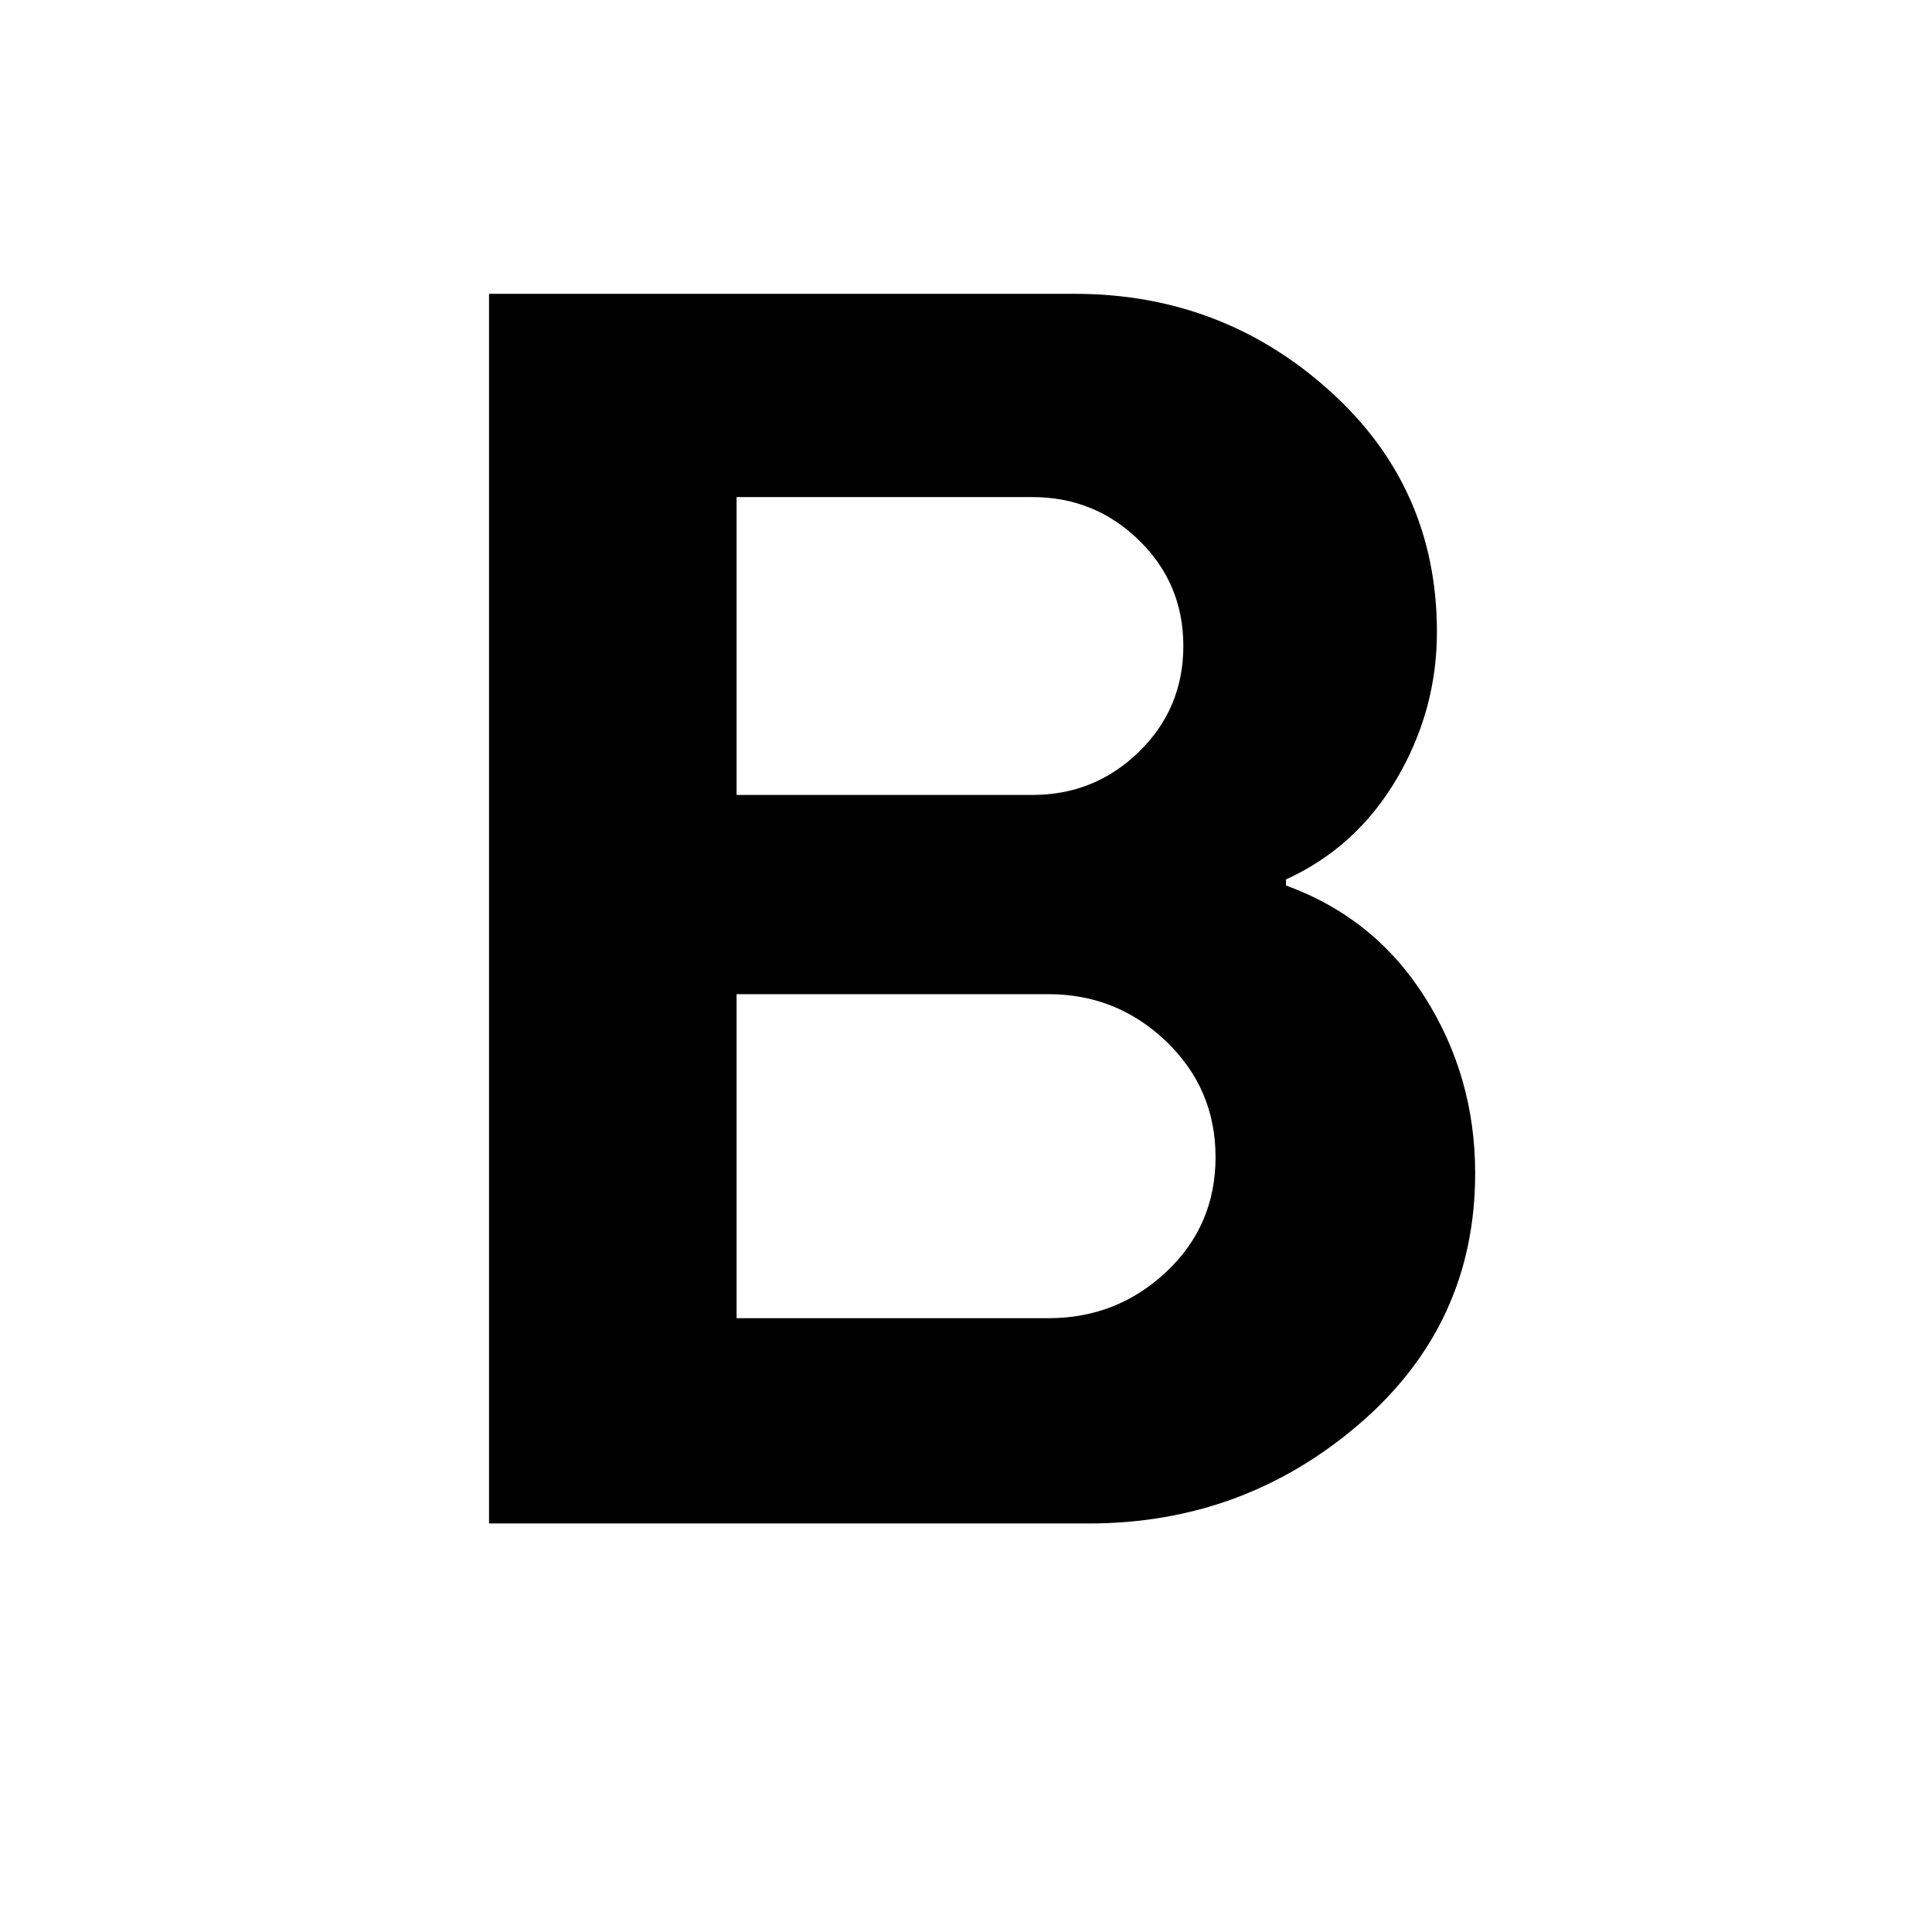
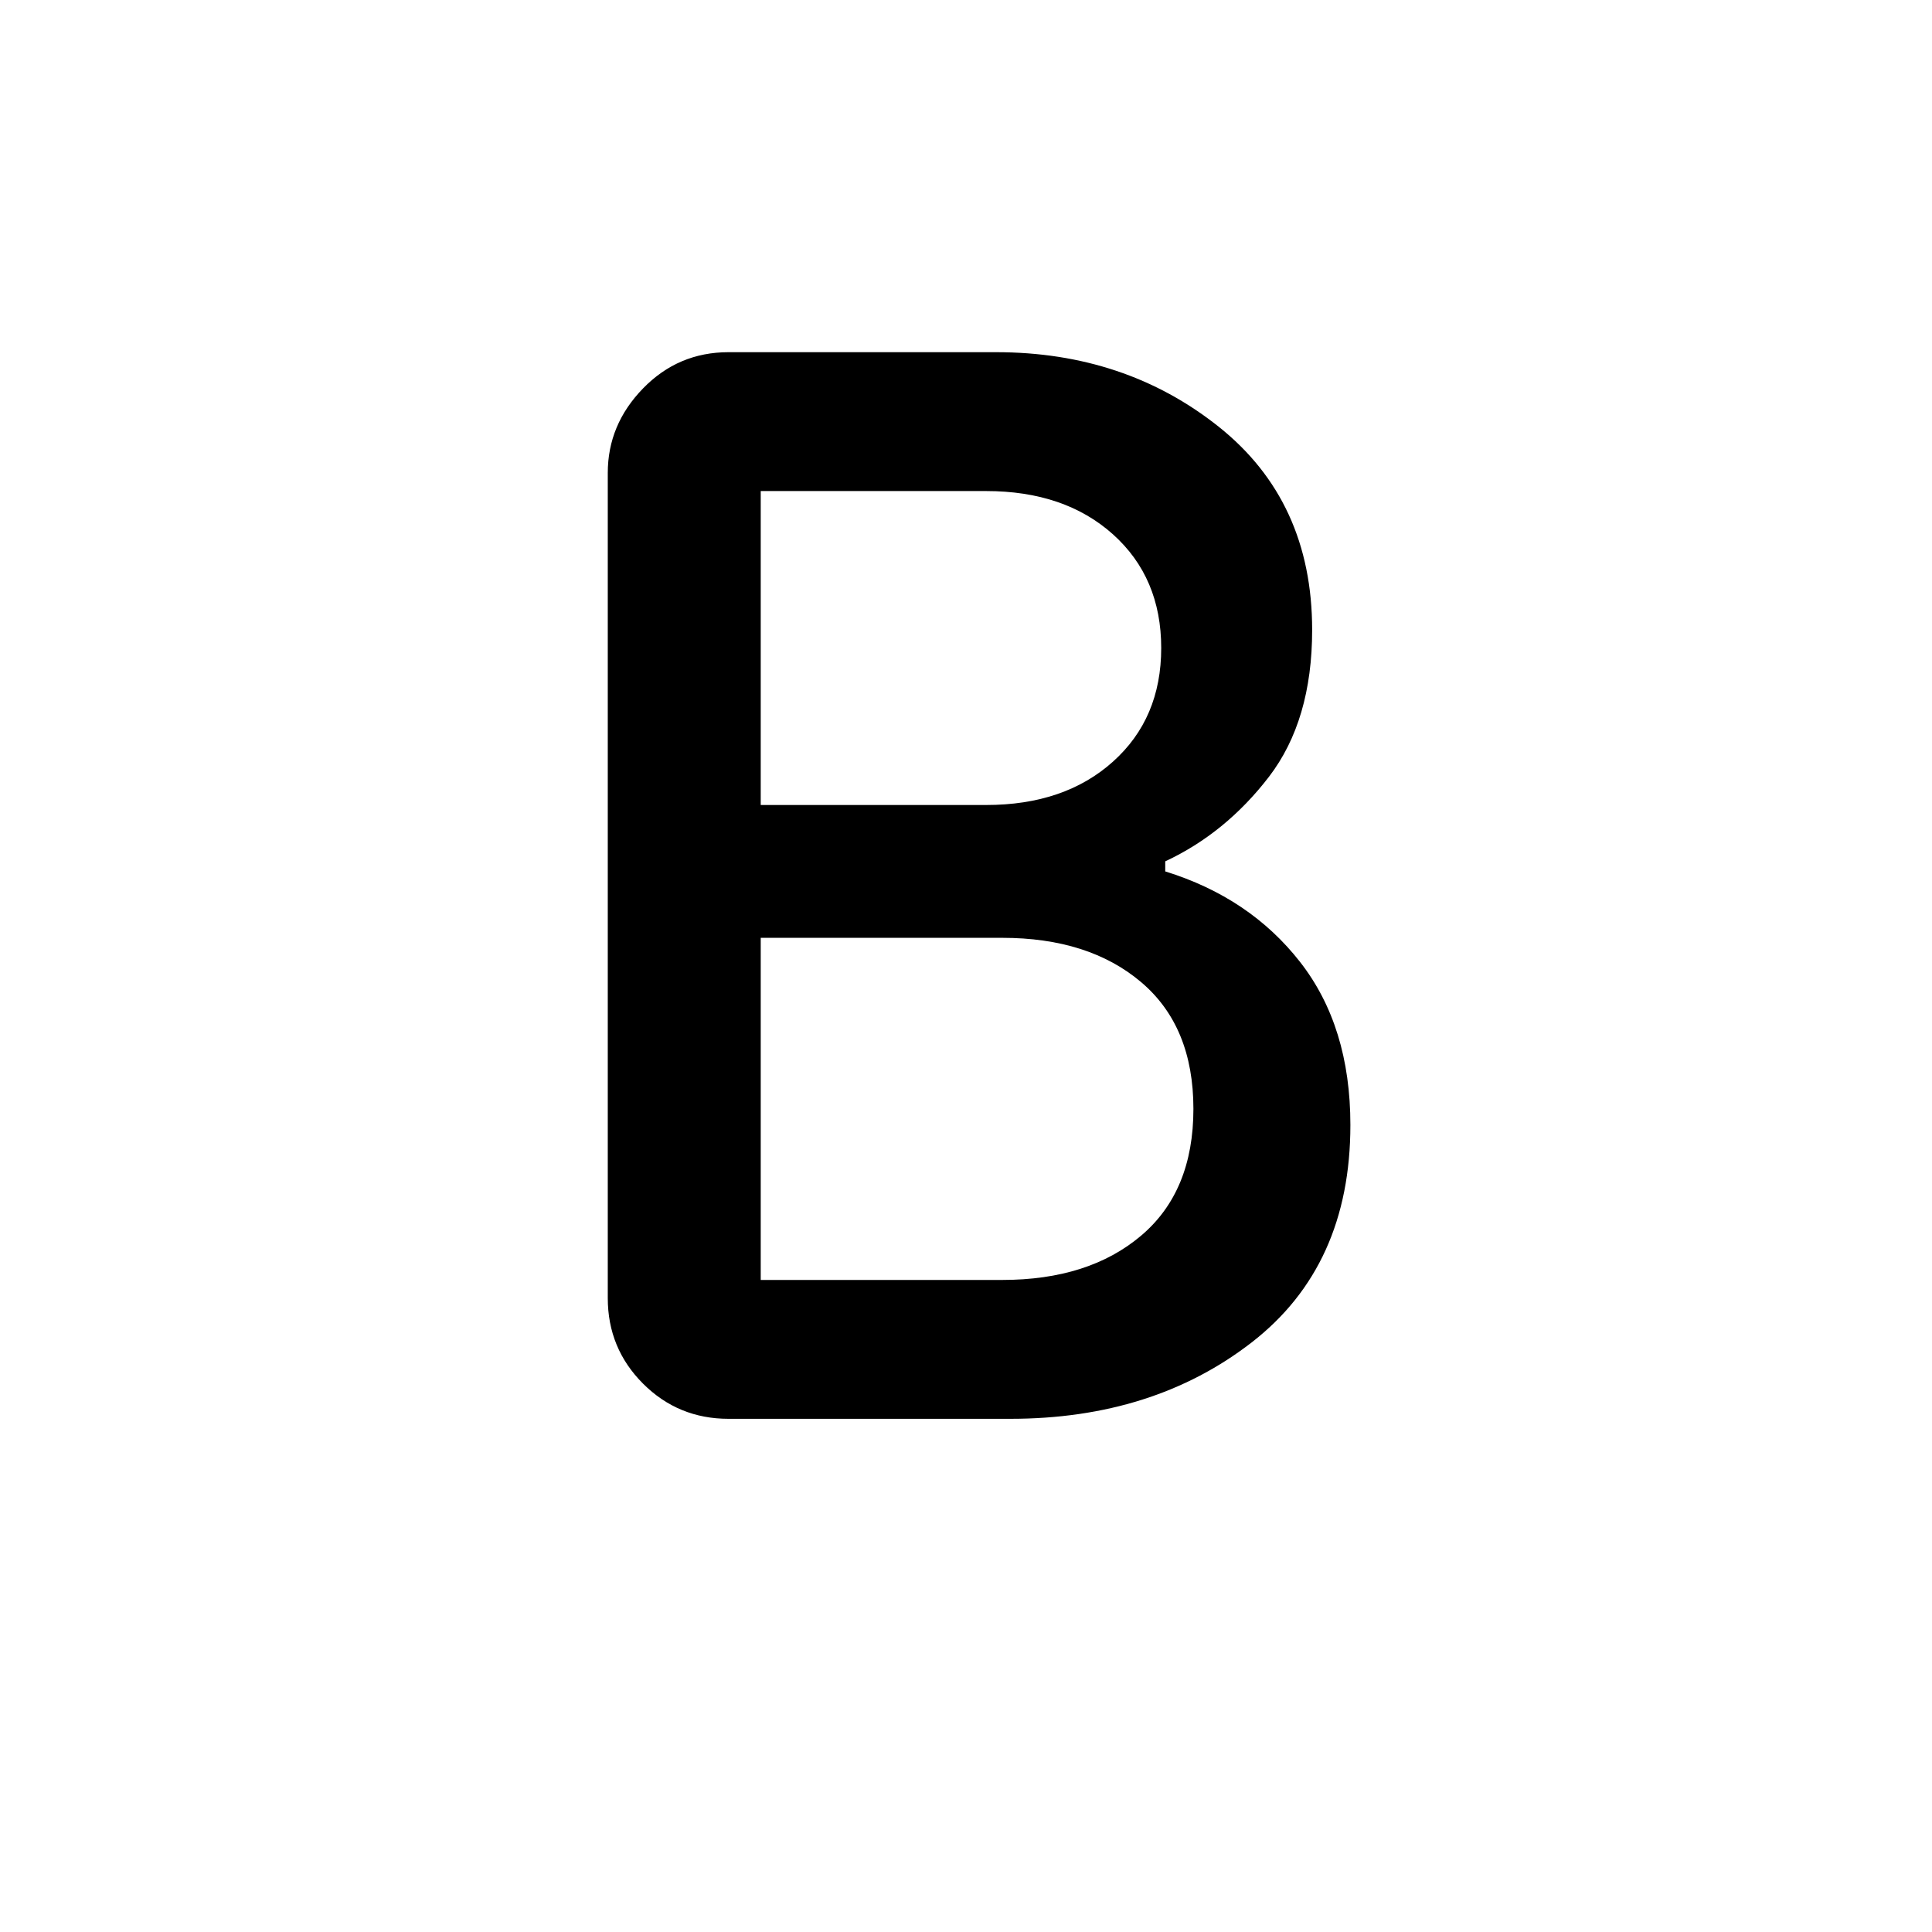
- <svg xmlns="http://www.w3.org/2000/svg" height="48" width="48">
-   <path d="M12.15 37.85V7.3H26.7q3.65 0 6.325 2.4 2.675 2.4 2.675 6 0 1.95-1 3.65t-2.75 2.5V22q2.2.8 3.45 2.775 1.25 1.975 1.25 4.375 0 3.75-2.875 6.225Q30.9 37.85 27.05 37.85Zm6.15-18.1h7.35q1.55 0 2.65-1.075 1.1-1.075 1.1-2.625t-1.1-2.625q-1.1-1.075-2.65-1.075H18.3Zm0 13h7.75q1.7 0 2.925-1.15 1.225-1.15 1.225-2.85 0-1.7-1.225-2.875T26.05 24.7H18.3Z" />
+ <svg xmlns="http://www.w3.org/2000/svg" height="24" width="24">
+   <path d="M9.05 17.625q-.625 0-1.062-.437-.438-.438-.438-1.063V5.875q0-.6.438-1.05.437-.45 1.062-.45h3.325q1.6 0 2.763.925 1.162.925 1.162 2.525 0 1.125-.537 1.825-.538.7-1.288 1.05v.125q1.05.325 1.675 1.125t.625 2.025q0 1.75-1.225 2.7-1.225.95-3 .95ZM9.45 10h2.8q.975 0 1.575-.538.6-.537.6-1.412 0-.875-.6-1.413-.6-.537-1.575-.537h-2.8Zm0 5.9h3q1.075 0 1.725-.55.65-.55.65-1.575t-.65-1.575q-.65-.55-1.725-.55h-3Z" />
</svg>
